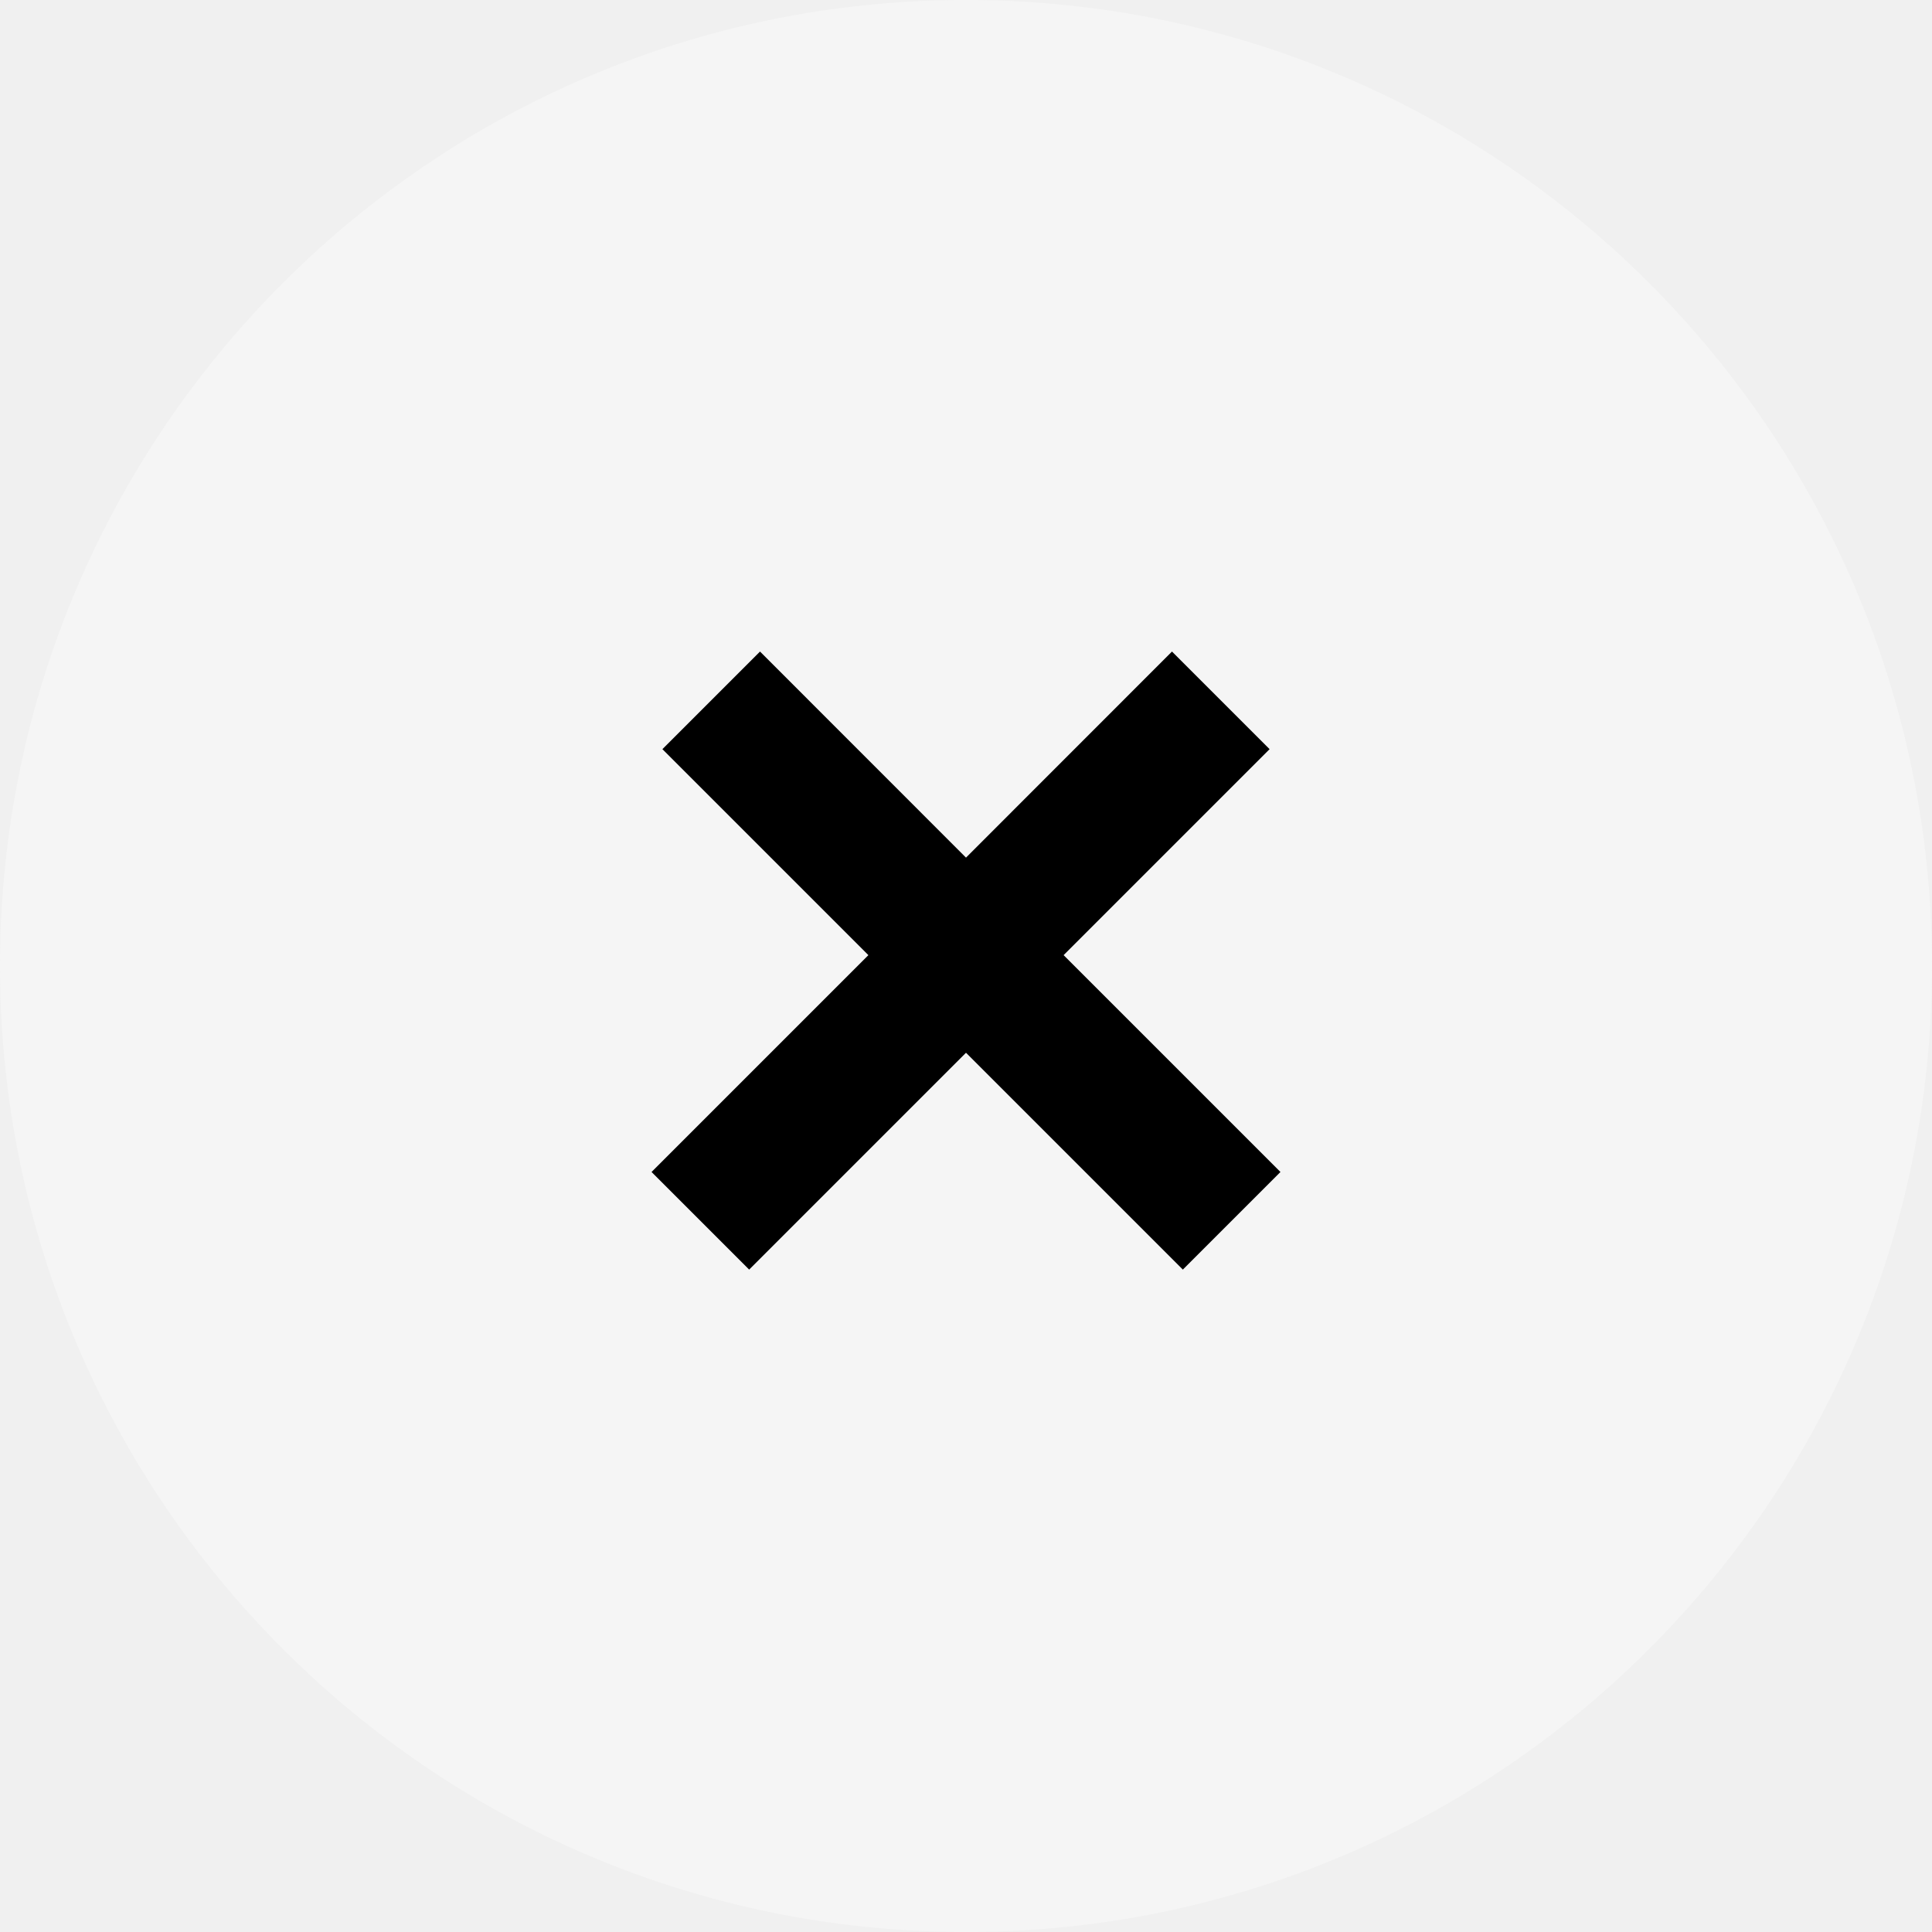
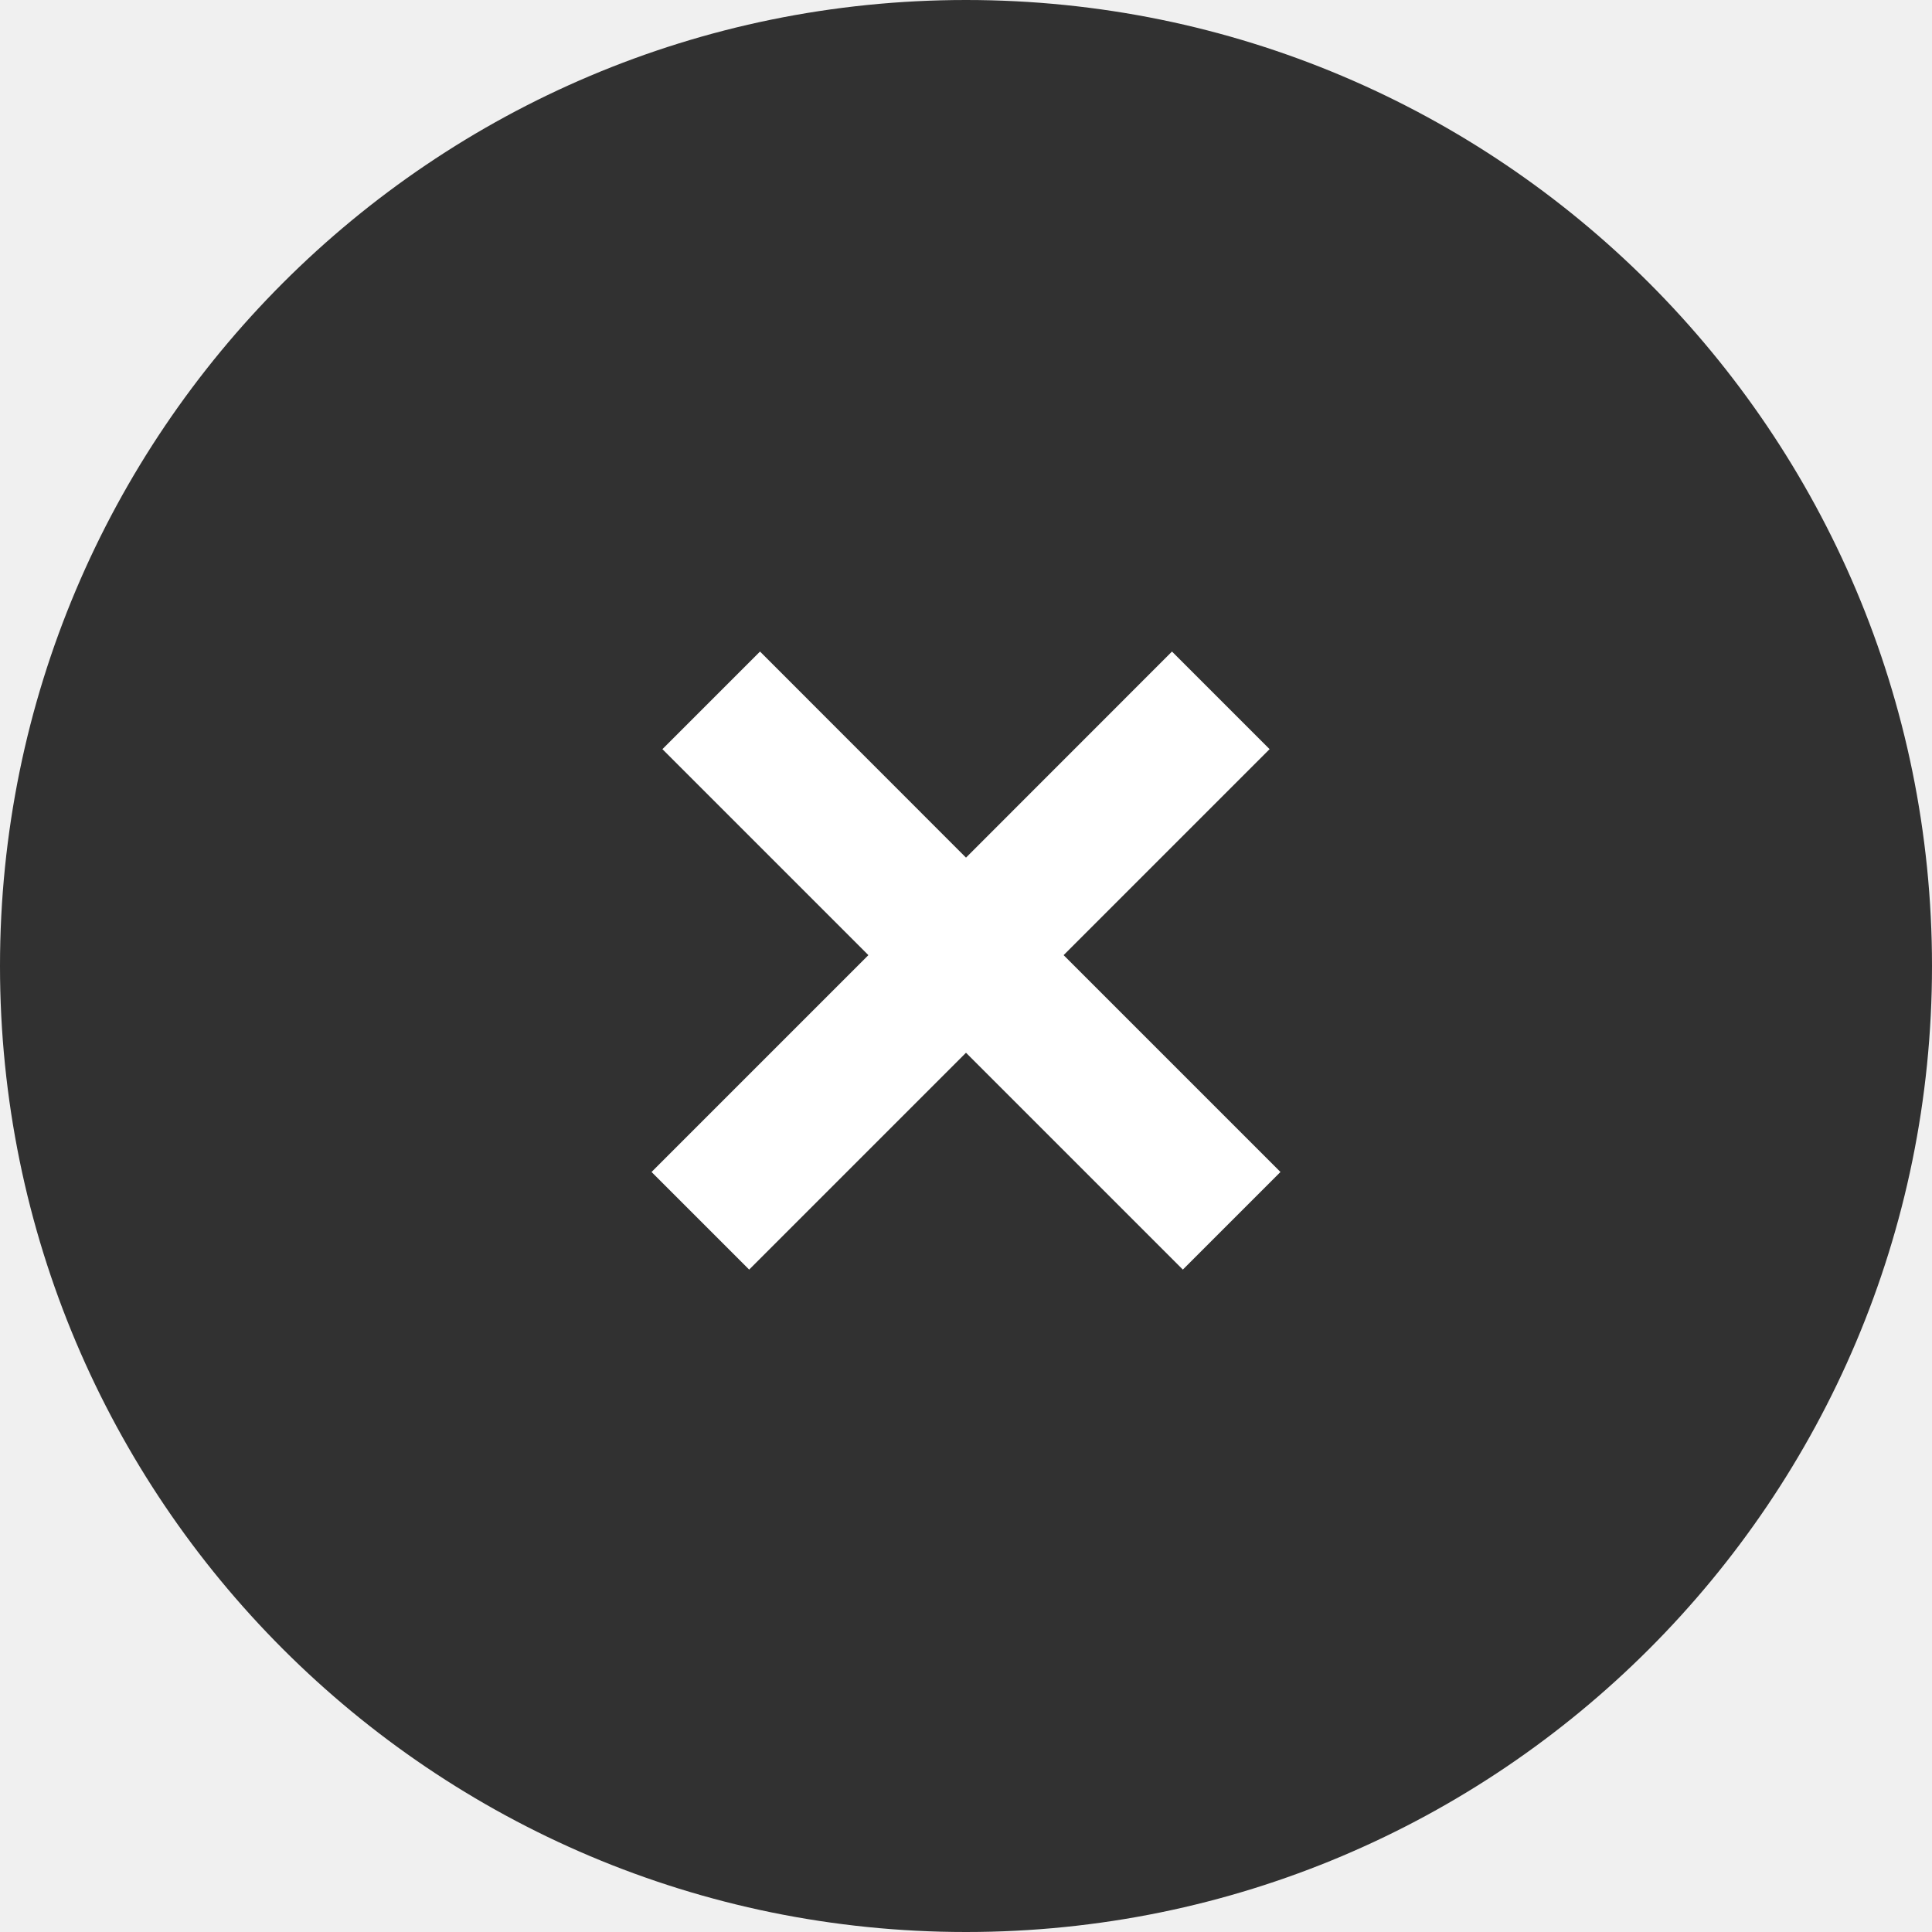
<svg xmlns="http://www.w3.org/2000/svg" width="21" height="21" viewBox="0 0 21 21" fill="none">
  <g id="d3">
-     <rect id="back__COLOR:special-10" width="21" height="21" rx="10.5" fill="#F5F5F5" />
-     <path id="icon__COLOR:icon-main" fill-rule="evenodd" clip-rule="evenodd" d="M10.5 11.443L12.857 13.8L13.918 12.739L11.561 10.382L13.8 8.143L12.739 7.082L10.5 9.322L8.261 7.082L7.2 8.143L9.439 10.382L7.082 12.739L8.143 13.8L10.5 11.443Z" fill="black" />
+     <rect id="back__COLOR:special-10" width="21" height="21" rx="10.5" fill="#313131" />
+     <path id="icon__COLOR:icon-main" fill-rule="evenodd" clip-rule="evenodd" d="M10.5 11.443L12.857 13.8L13.918 12.739L11.561 10.382L13.8 8.143L12.739 7.082L10.5 9.322L8.261 7.082L7.2 8.143L9.439 10.382L7.082 12.739L8.143 13.8L10.5 11.443Z" fill="white" />
  </g>
</svg>
